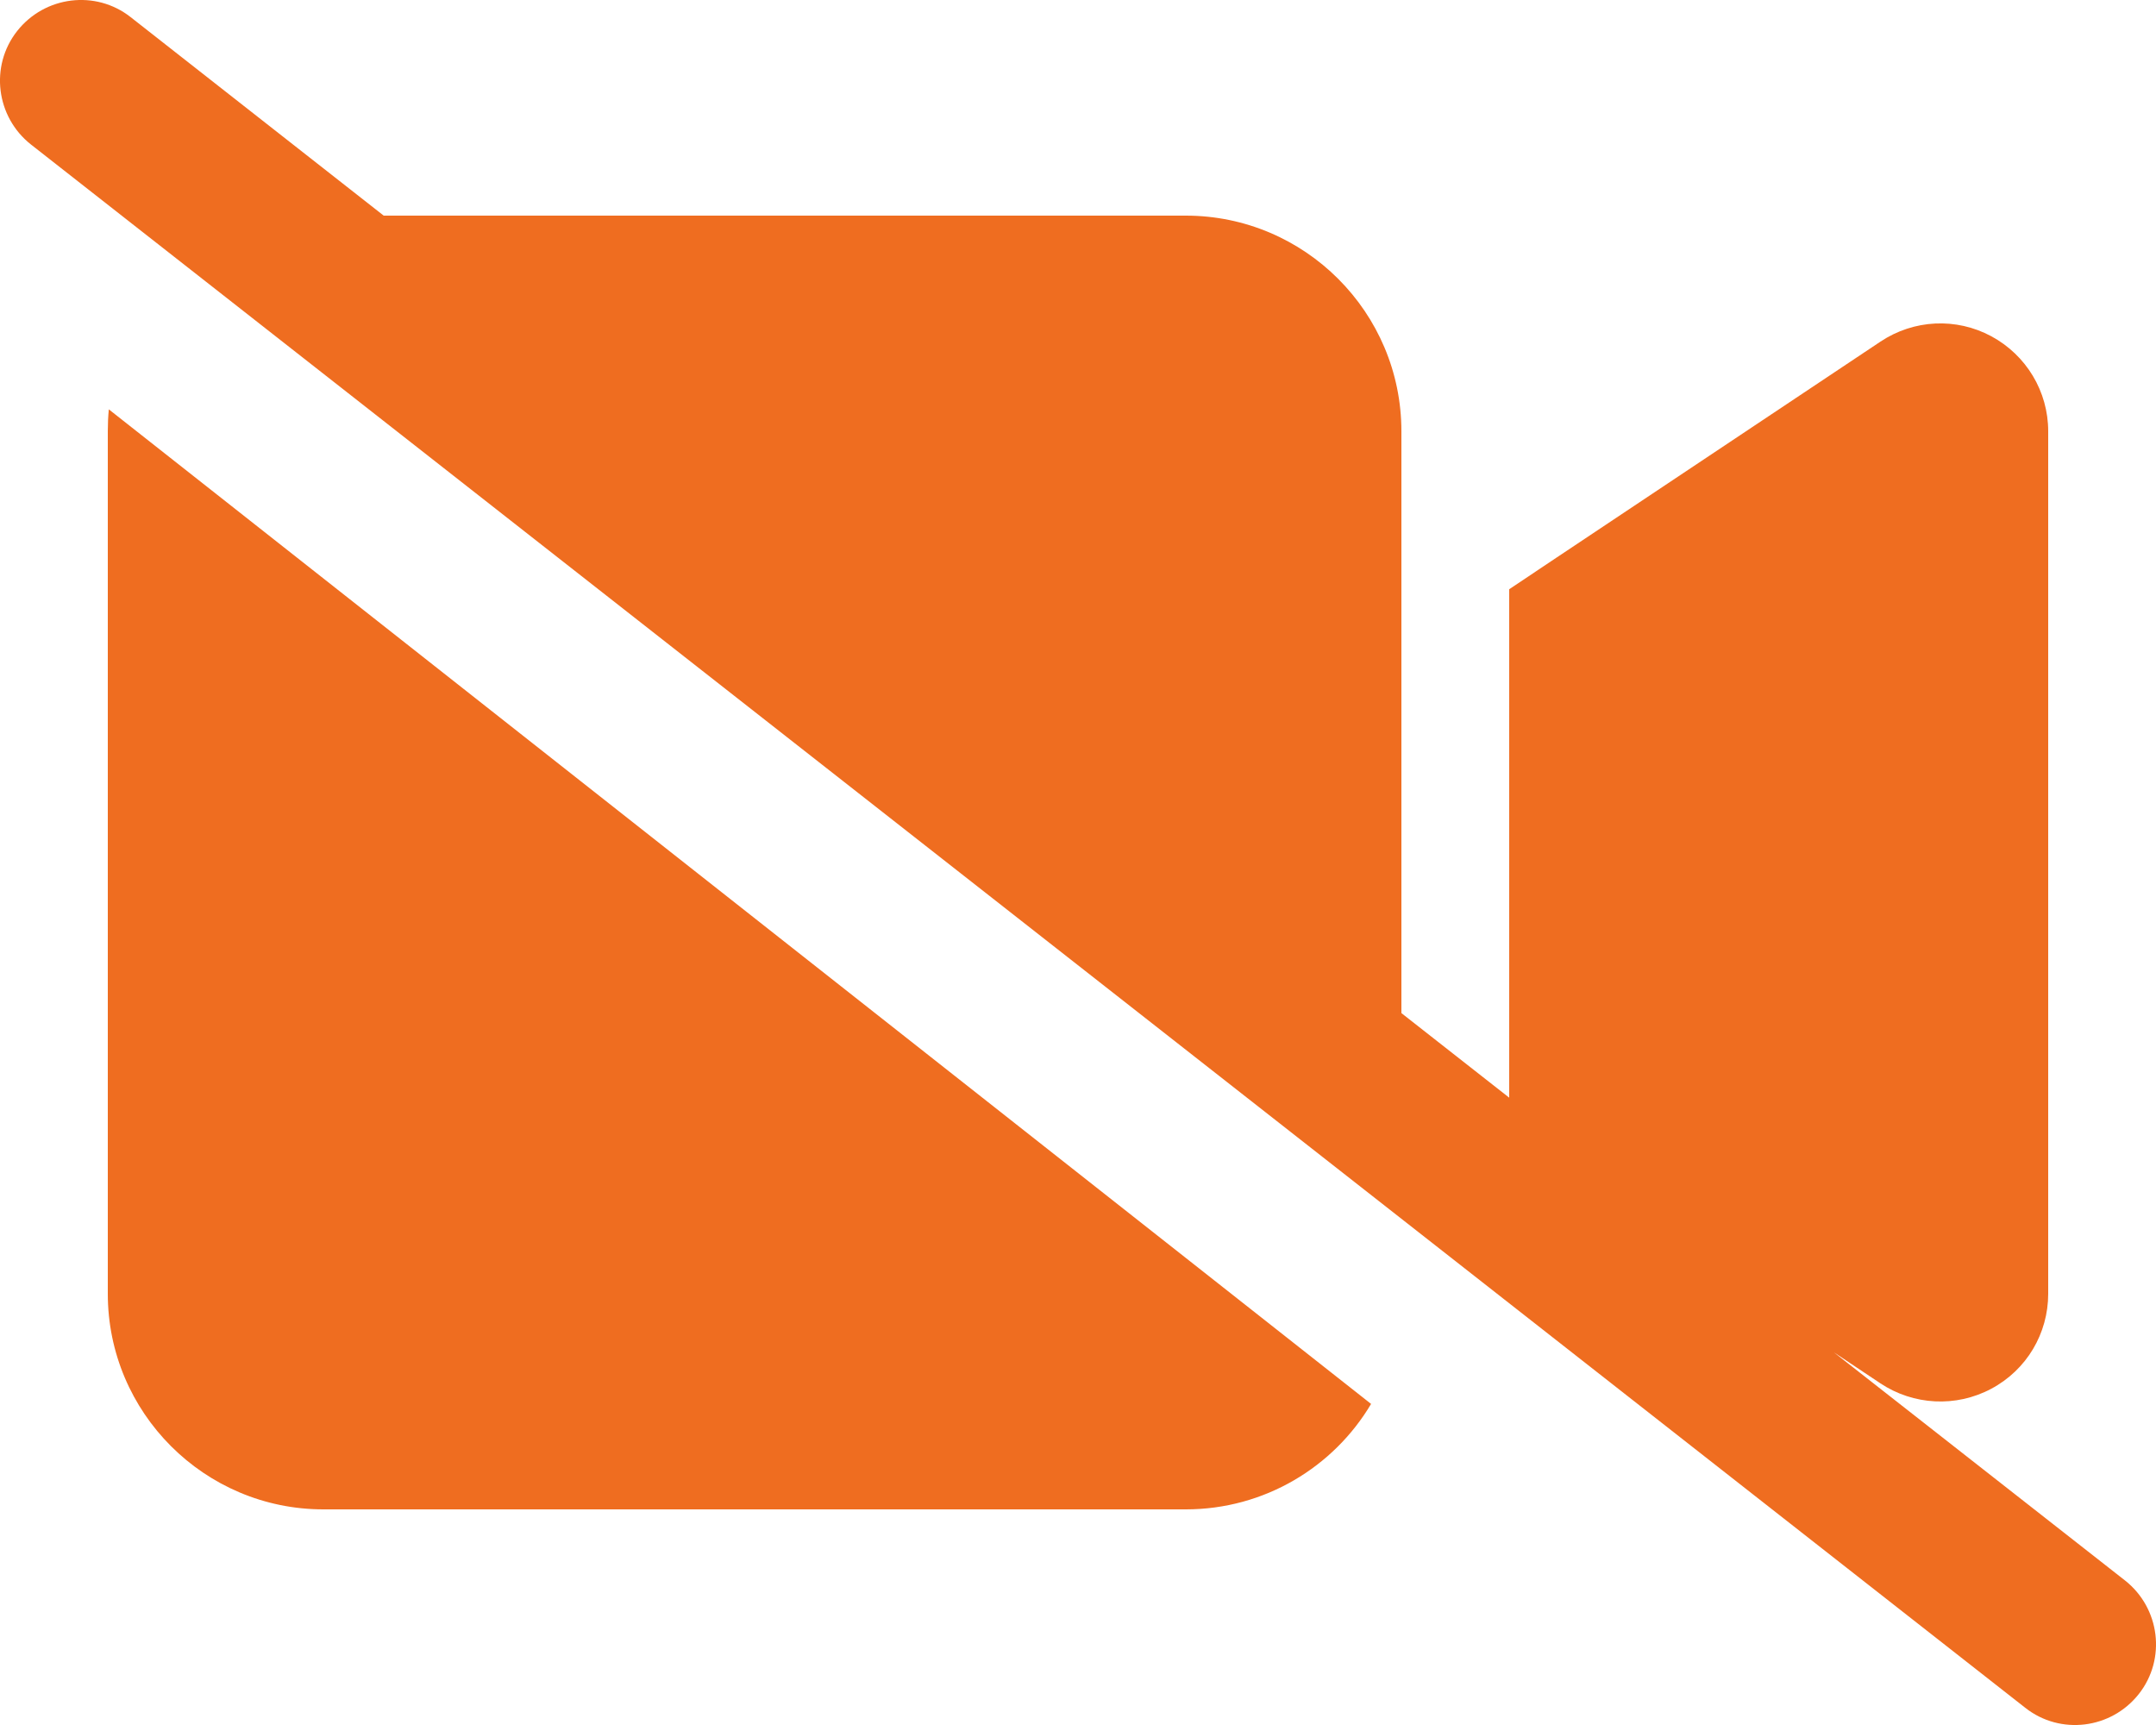
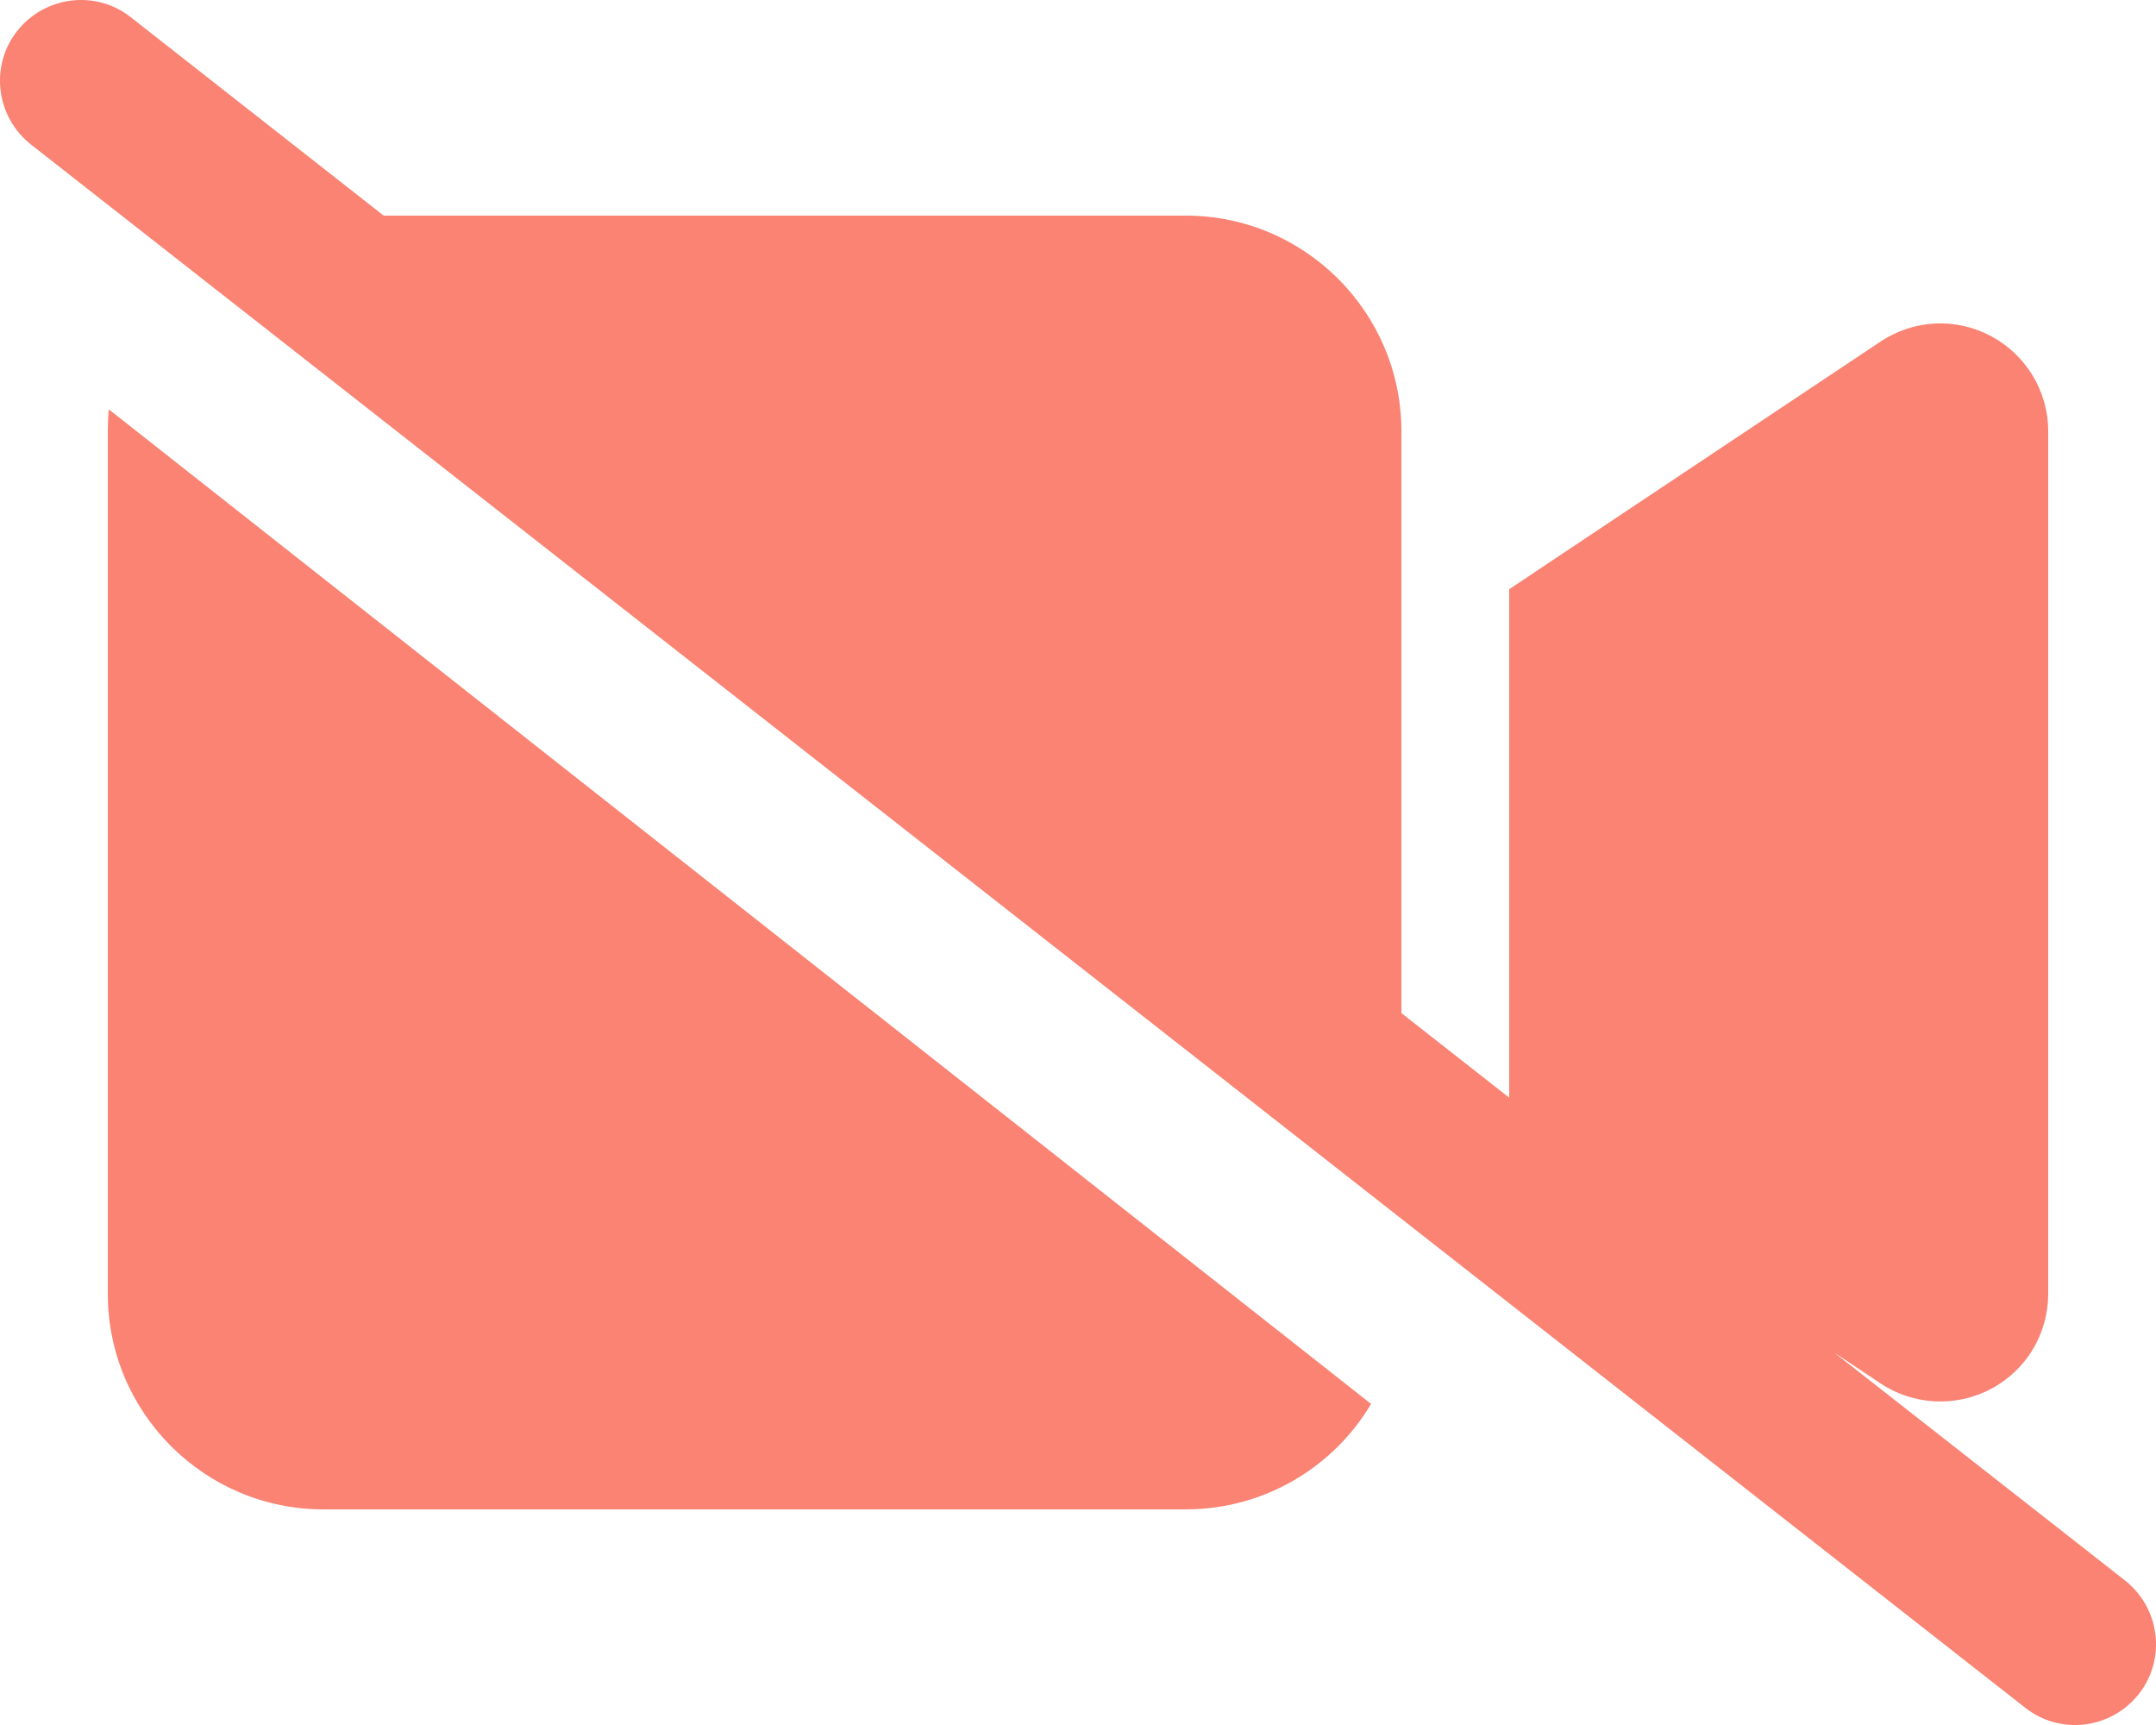
<svg xmlns="http://www.w3.org/2000/svg" id="_圖層_1" data-name="圖層_1" version="1.1" viewBox="0 0 640 512">
  <defs>
    <style>
      .st0 {
-         fill: #EF6D20;
+         fill: #FA8373;
      }
    </style>
  </defs>
  <path class="st0" d="M38.8,5.1C28.4-3.1,13.3-1.2,5.1,9.2-3.1,19.6-1.2,34.7,9.2,42.9l592,464c10.4,8.2,25.5,6.3,33.7-4.1s6.3-25.5-4.1-33.7l-86.4-67.7,13.8,9.2c9.8,6.5,22.4,7.2,32.9,1.6s16.9-16.4,16.9-28.2V128c0-11.8-6.5-22.6-16.9-28.2s-23-5-32.9,1.6l-96,64-14.2,9.5v150.9l-32-25.1v-172.7c0-35.3-28.7-64-64-64H113.9L38.8,5.1ZM407,416.7L32.3,121.5c-.2,2.1-.3,4.3-.3,6.5v256c0,35.3,28.7,64,64,64h256c23.4,0,43.9-12.6,55-31.3Z" />
</svg>
